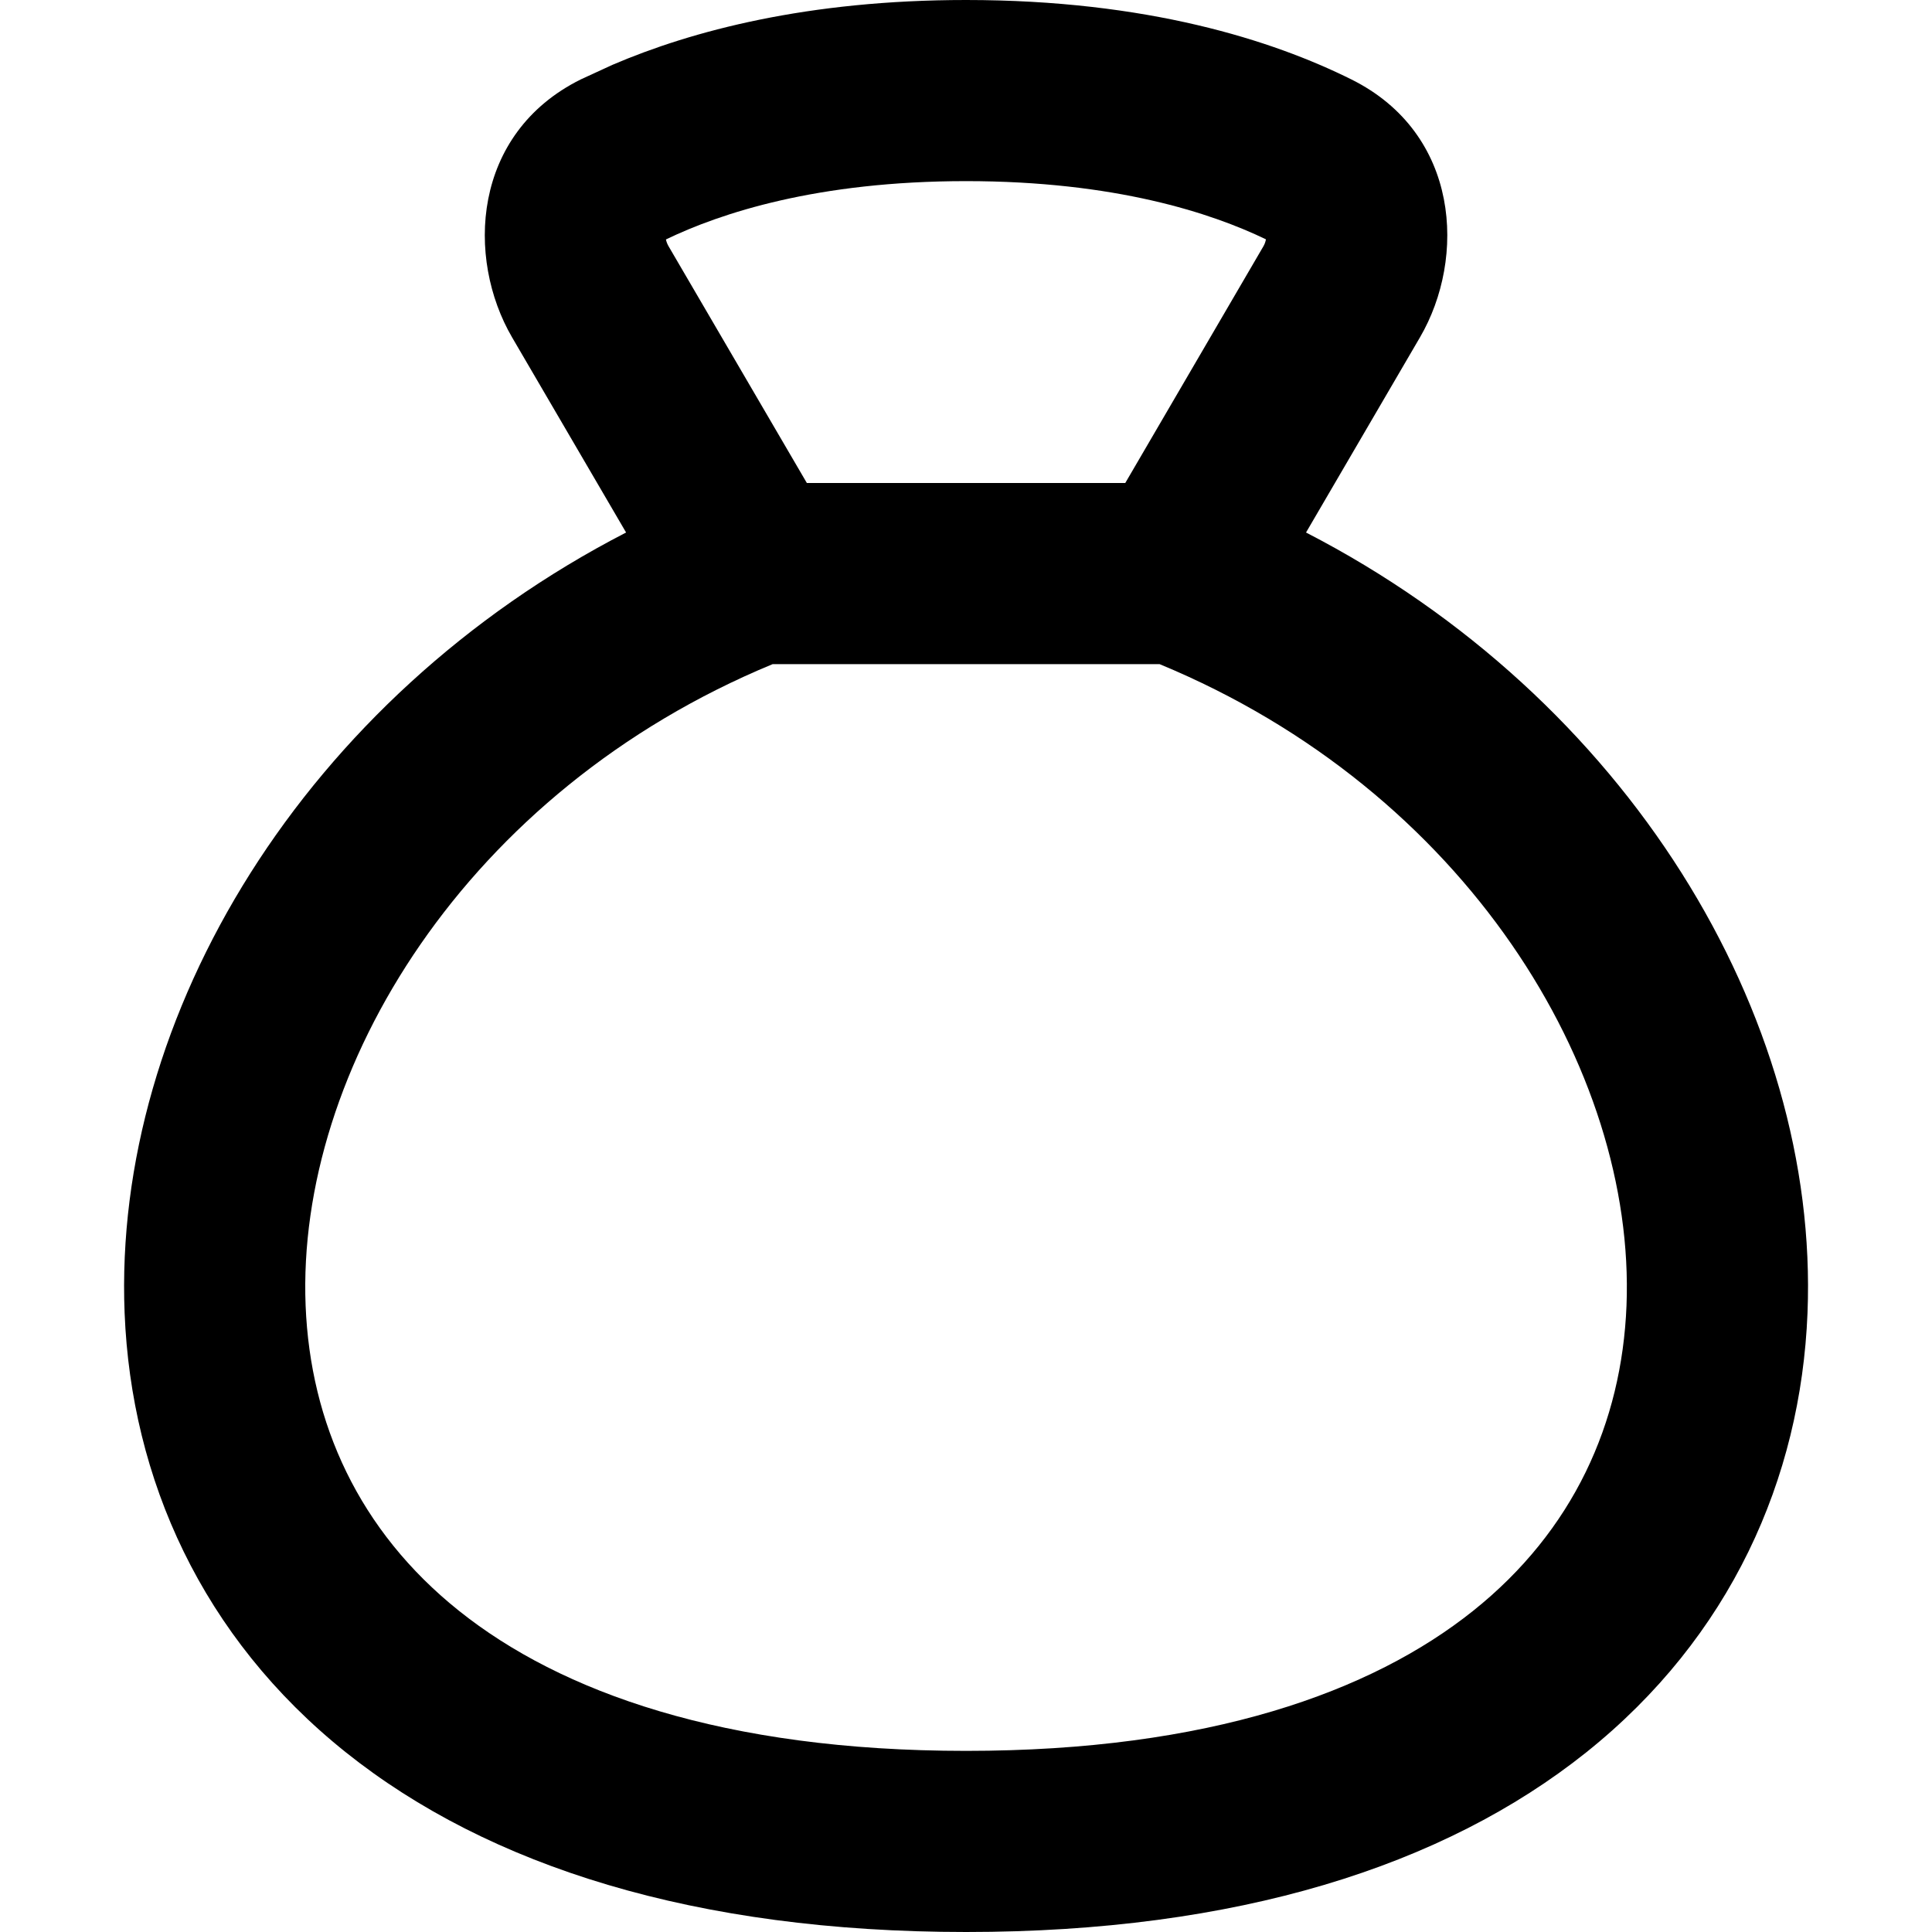
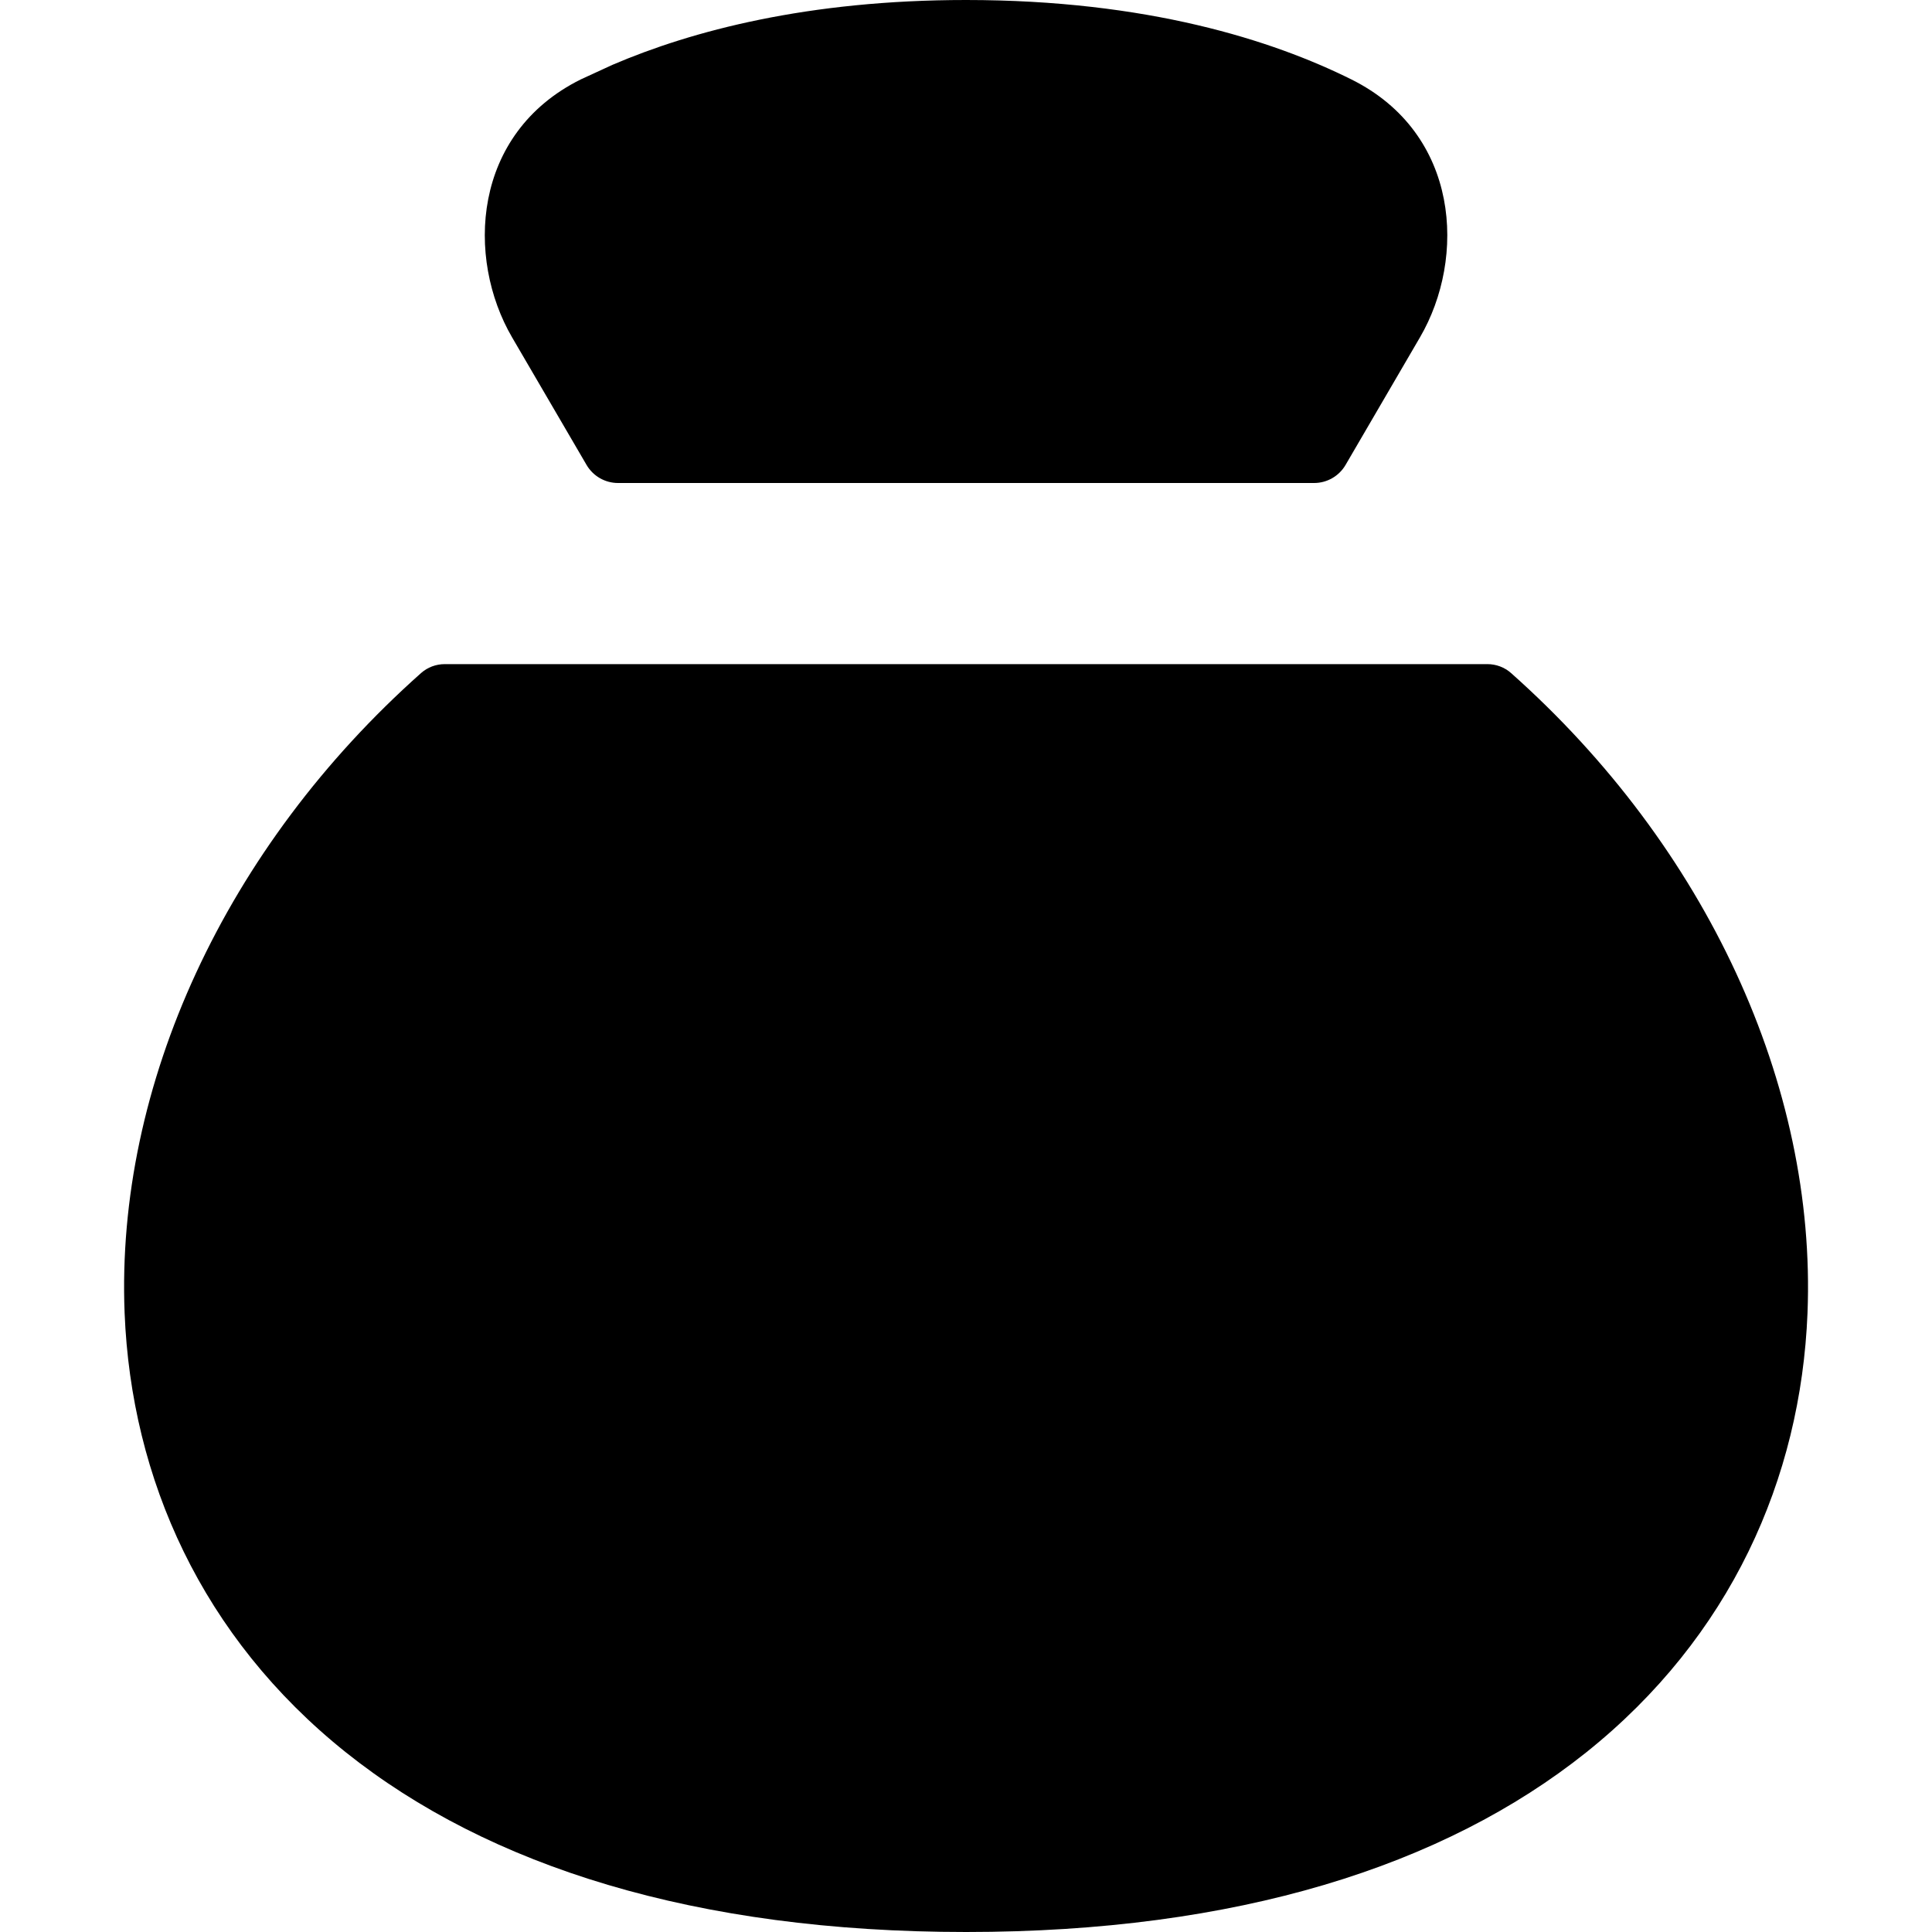
<svg xmlns="http://www.w3.org/2000/svg" width="16" height="16" viewBox="0 0 16 16" fill="none" data-fui-icon="true">
-   <path d="M8.001 0C9.5 0 10.539 0.333 11.192 0.658C12.092 1.106 12.143 2.136 11.76 2.793L10.816 4.41C13.475 5.781 15.068 8.405 14.969 10.874C14.914 12.247 14.33 13.558 13.137 14.512C11.955 15.456 10.241 16 8.001 16C5.761 16 4.046 15.456 2.864 14.512C1.671 13.558 1.087 12.247 1.032 10.874C0.933 8.405 2.526 5.781 5.185 4.41L4.241 2.794C3.858 2.137 3.908 1.106 4.809 0.658L5.072 0.537C5.73 0.255 6.689 -2.49744e-10 8.001 0ZM6.399 5.5C3.859 6.55 2.453 8.864 2.531 10.813C2.57 11.784 2.971 12.677 3.801 13.34C4.642 14.012 5.991 14.5 8.001 14.5C10.01 14.5 11.359 14.012 12.2 13.34C13.03 12.677 13.431 11.784 13.47 10.813C13.547 8.864 12.142 6.55 9.603 5.5H6.399ZM8.001 1.5C6.767 1.5 5.967 1.765 5.515 1.983C5.518 1.998 5.524 2.017 5.536 2.038L6.682 4H9.319L10.464 2.038C10.476 2.017 10.481 1.997 10.484 1.982C10.032 1.764 9.233 1.5 8.001 1.5Z" fill="currentColor" />
+   <path d="M12.318 5.5C12.39 5.5 12.46 5.526 12.514 5.574C14.133 7.013 15.044 8.988 14.969 10.874C14.914 12.247 14.33 13.558 13.137 14.512C11.955 15.456 10.241 16 8.001 16C5.761 16 4.046 15.456 2.864 14.512C1.671 13.558 1.087 12.247 1.032 10.874C0.957 8.988 1.868 7.013 3.487 5.574C3.541 5.526 3.611 5.5 3.683 5.5H12.318ZM8.001 0C9.5 0 10.539 0.333 11.192 0.658C12.092 1.106 12.143 2.136 11.76 2.793L11.143 3.851C11.089 3.943 10.99 4 10.883 4H5.118C5.011 4 4.912 3.943 4.858 3.851L4.241 2.794C3.858 2.137 3.908 1.106 4.809 0.658L5.072 0.537C5.73 0.255 6.69 0 8.001 0Z" fill="currentColor" />
</svg>
